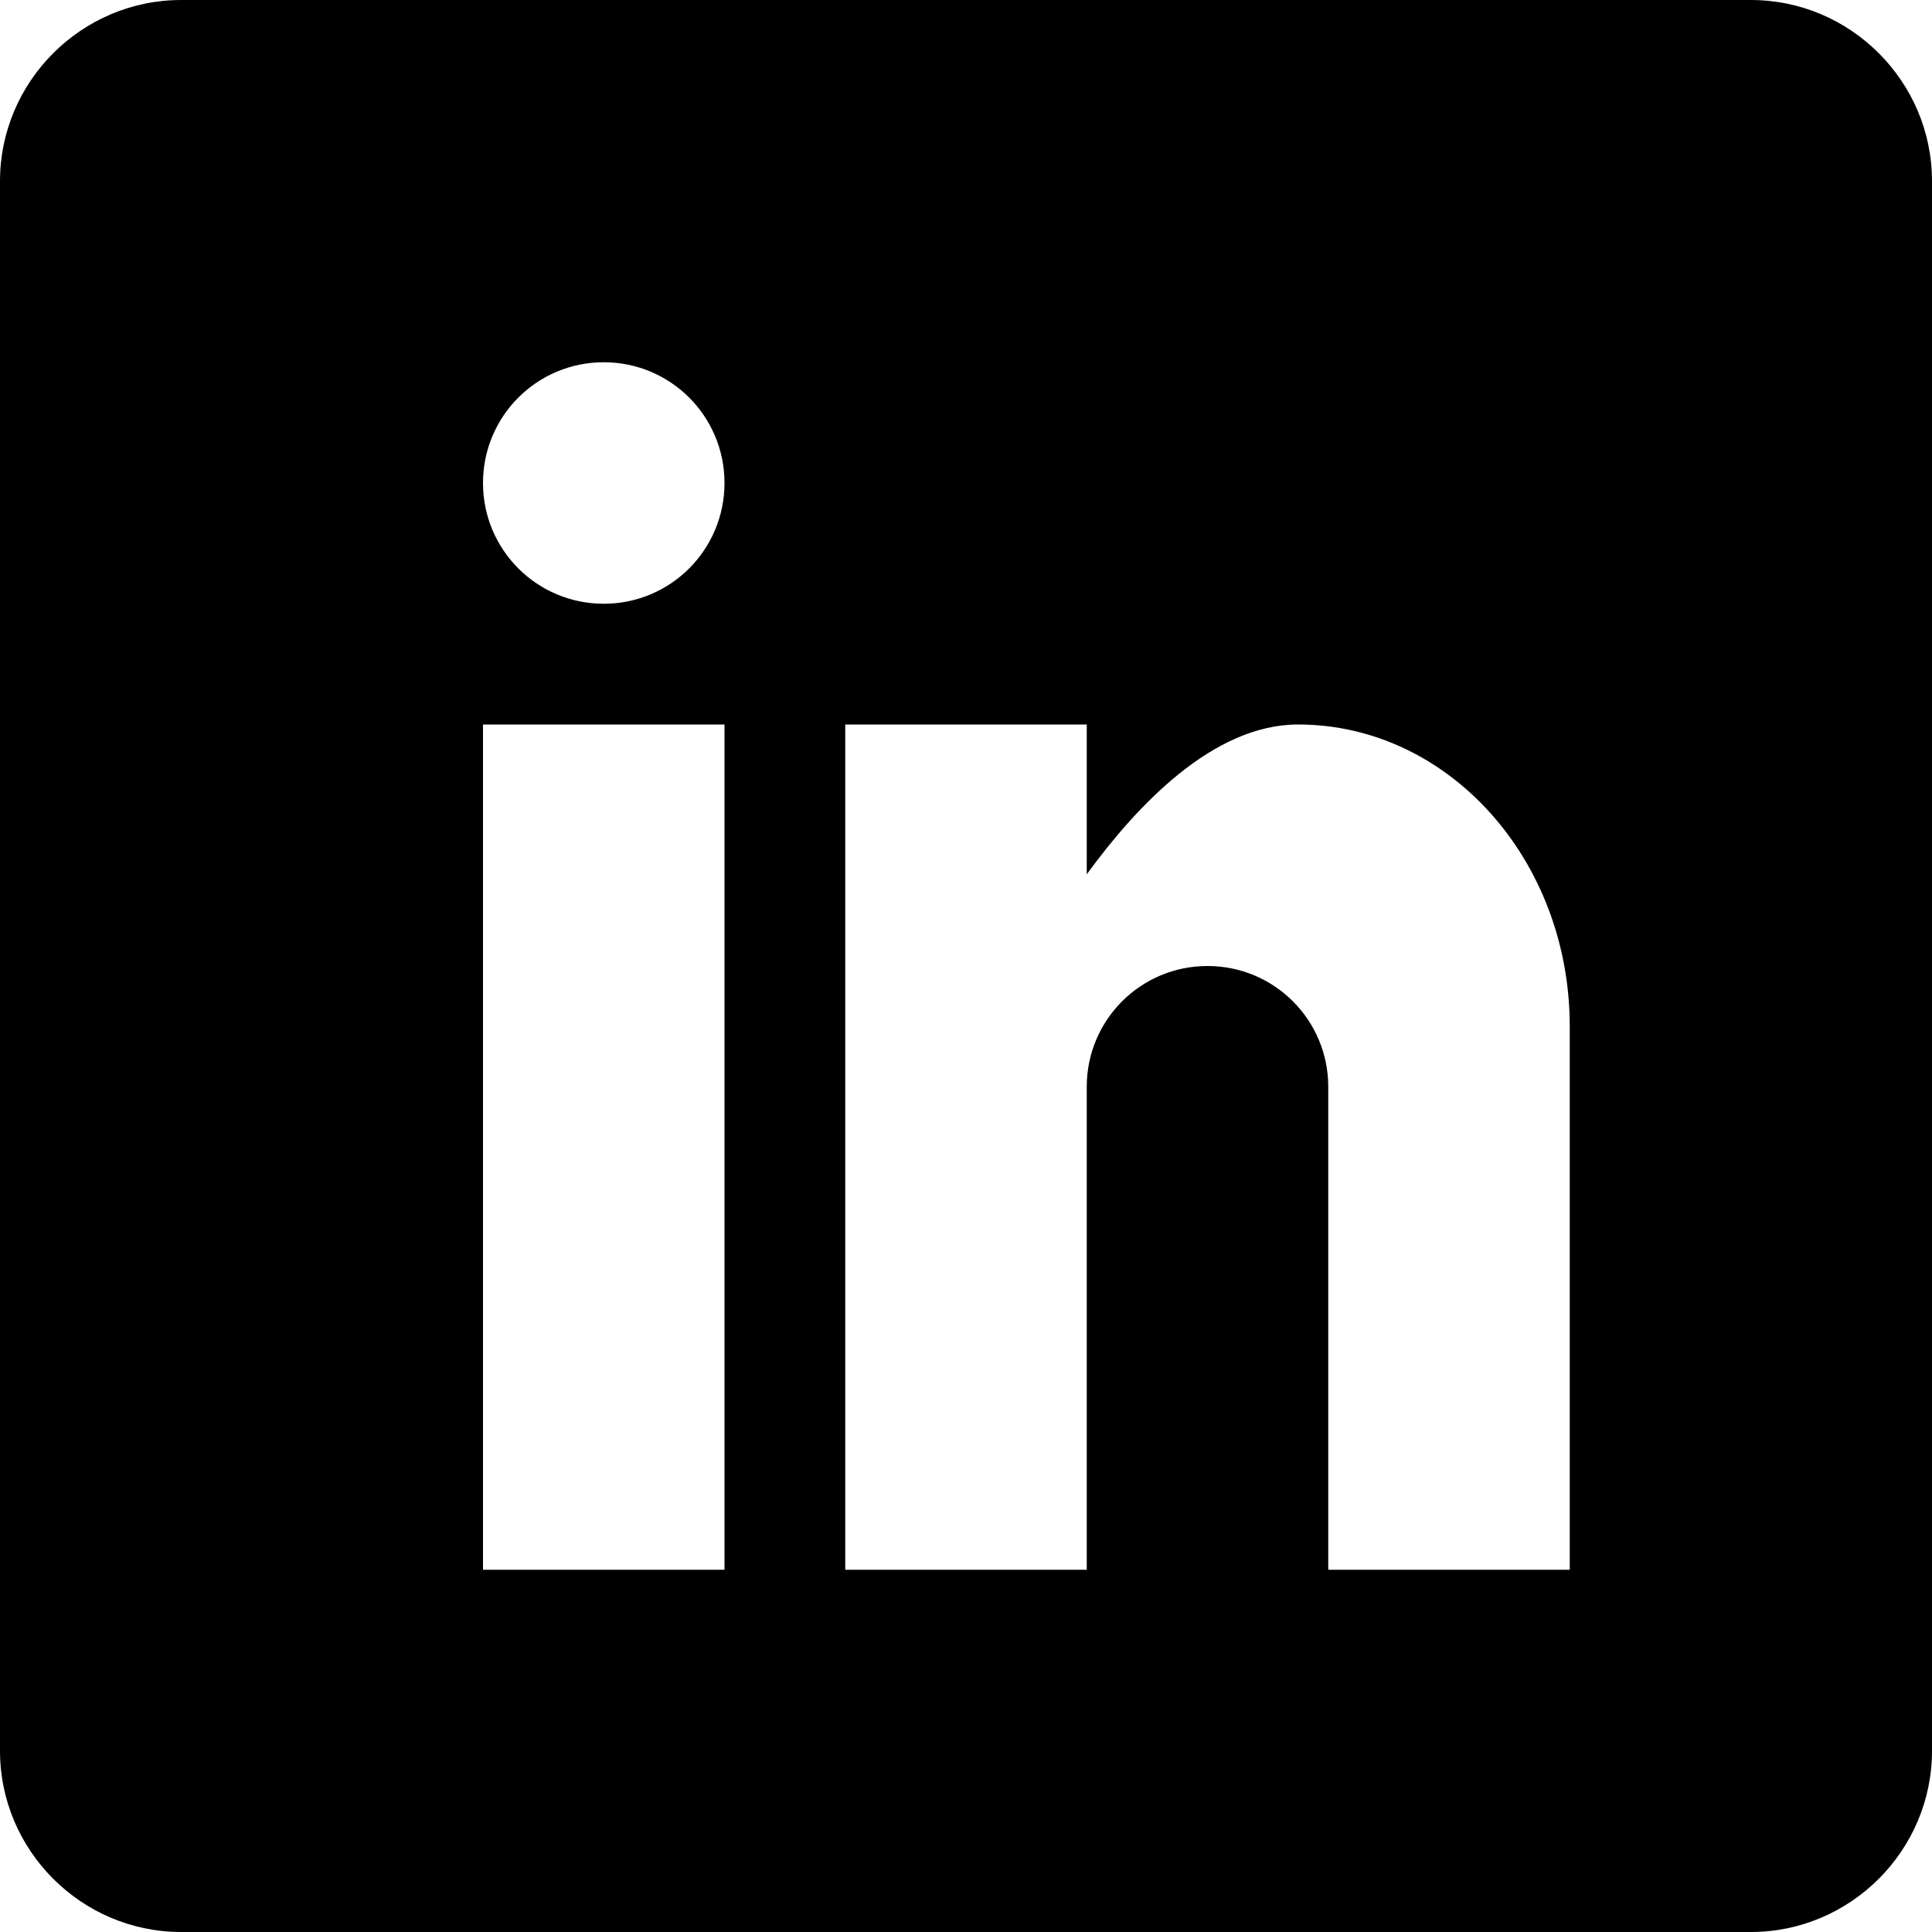
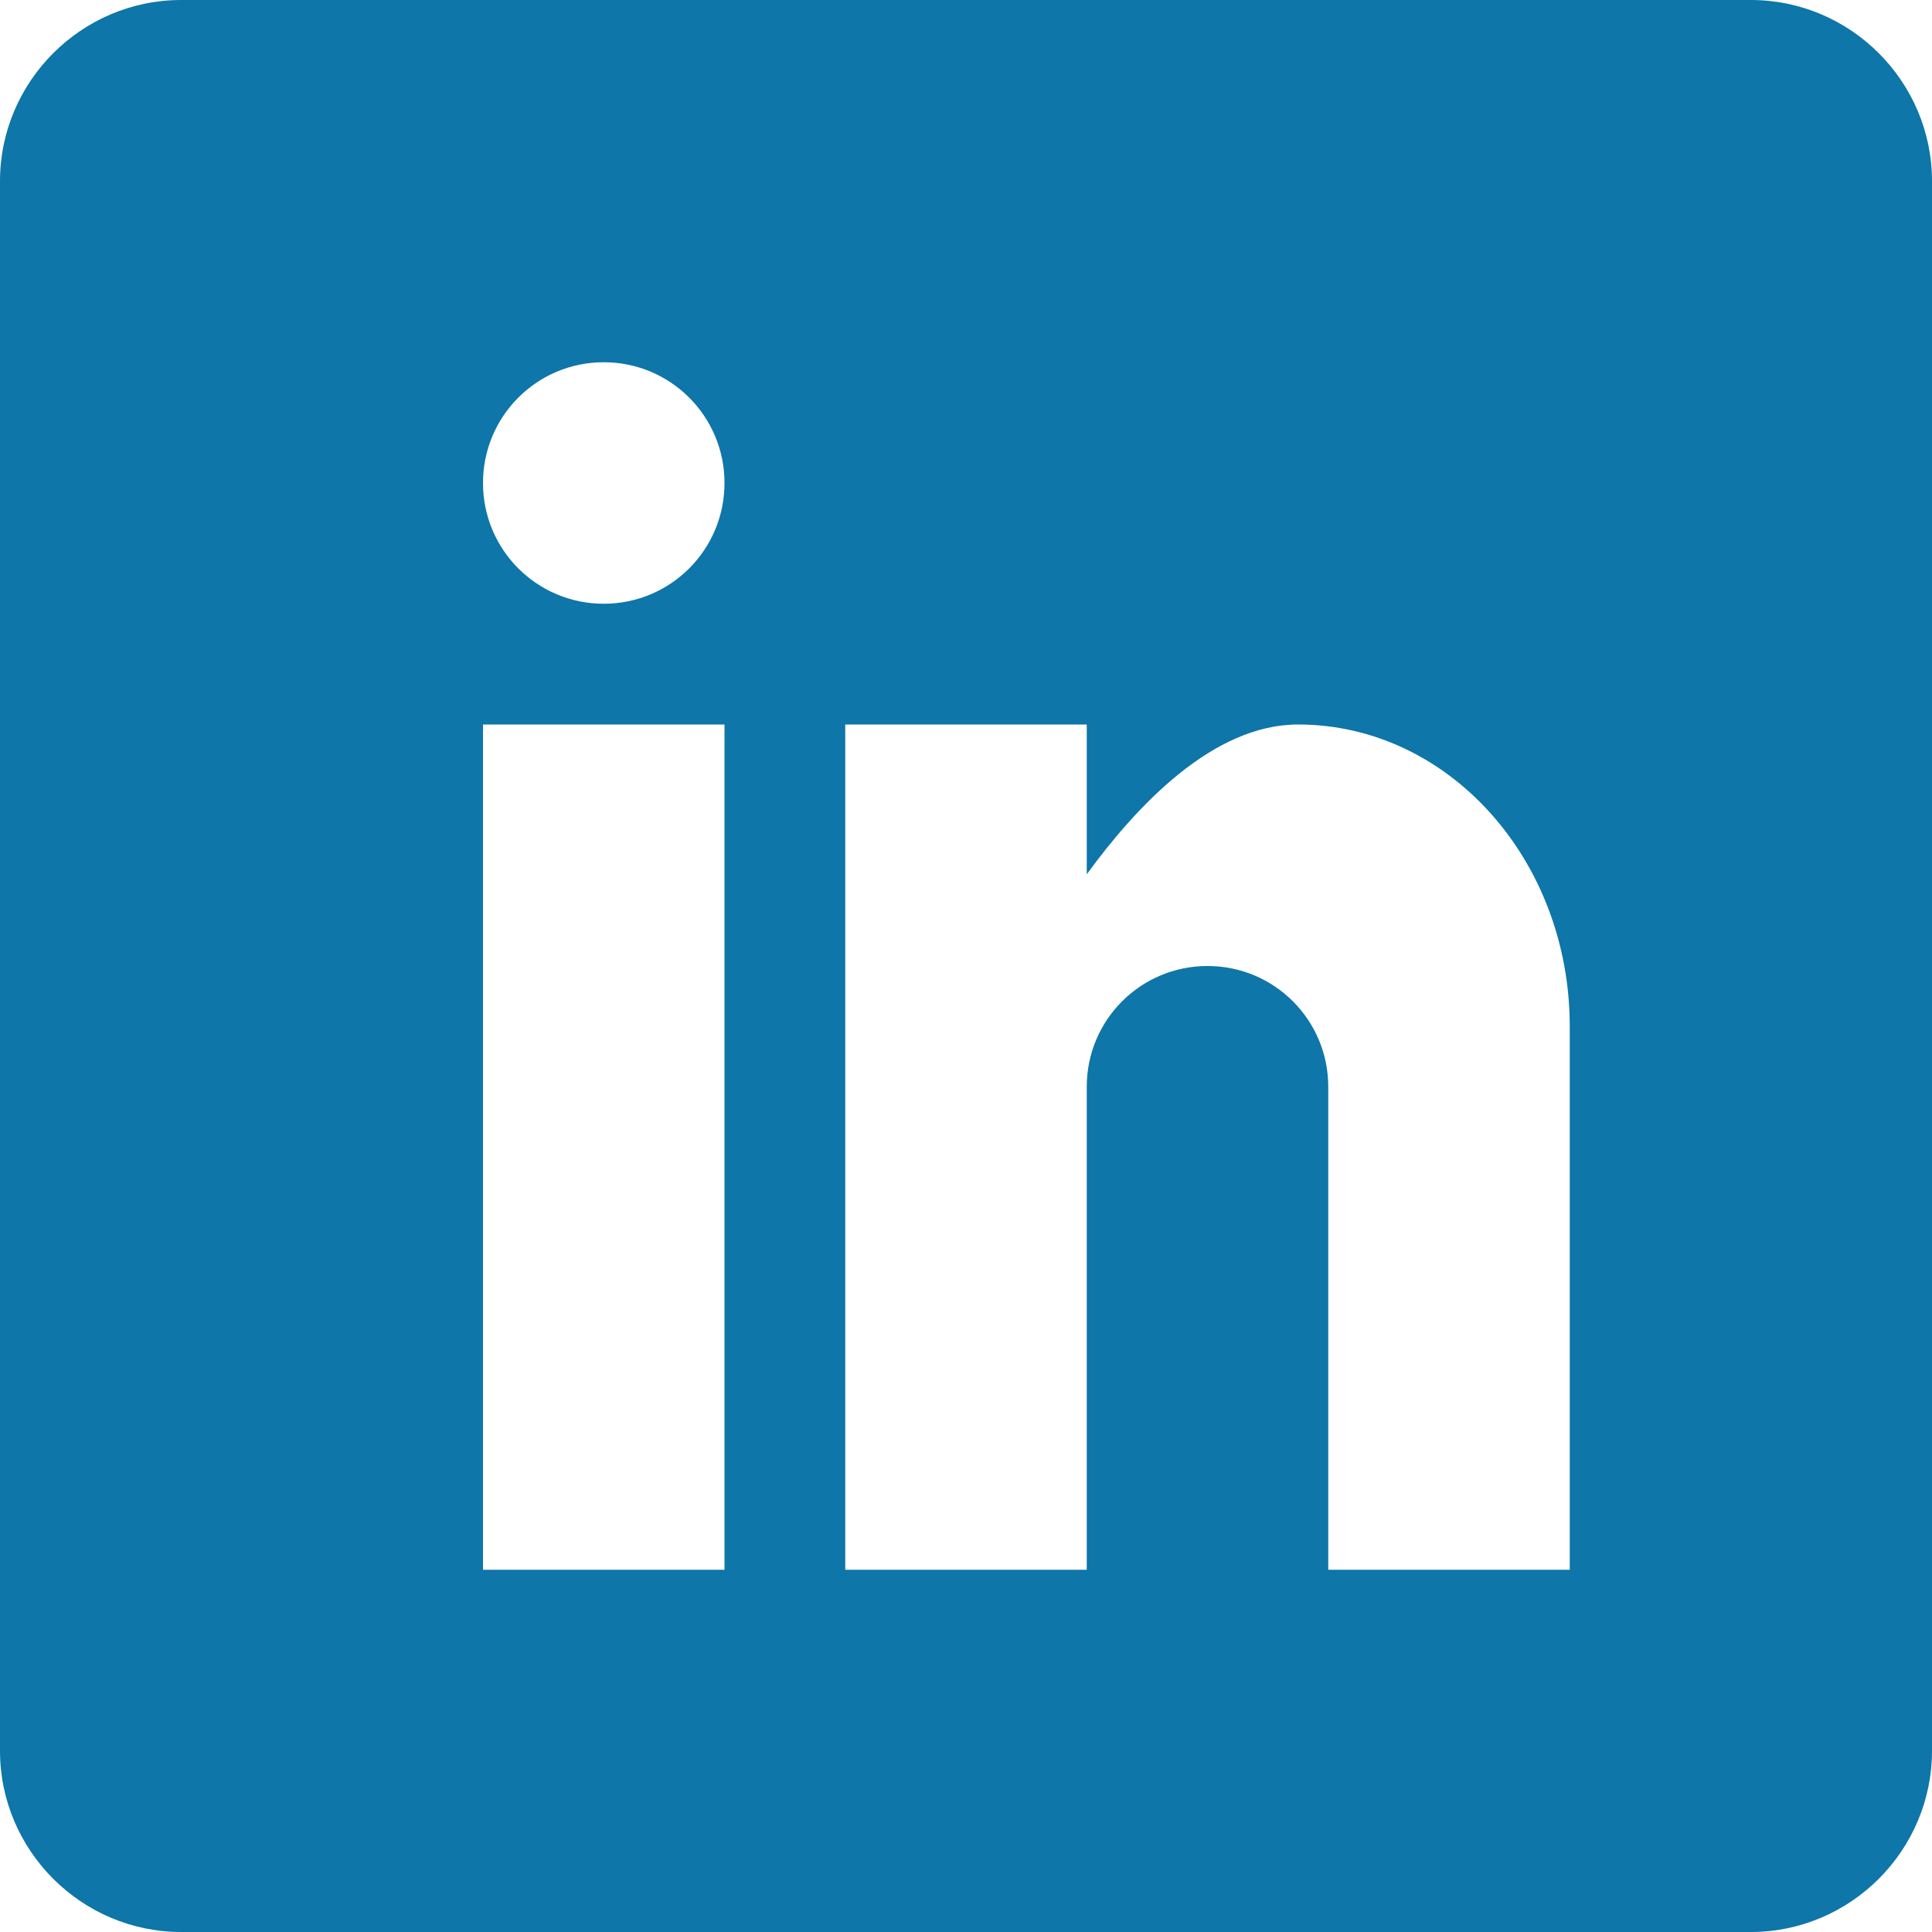
<svg xmlns="http://www.w3.org/2000/svg" version="1.1" width="512" height="512" viewBox="0 0 512 512">
  <g id="icomoon-ignore">
</g>
-   <path d="M464 0h-416c-26.4 0-48 21.6-48 48v416c0 26.4 21.6 48 48 48h416c26.4 0 48-21.6 48-48v-416c0-26.4-21.6-48-48-48zM192 416h-64v-224h64v224zM160 160c-17.7 0-32-14.3-32-32s14.3-32 32-32c17.7 0 32 14.3 32 32s-14.3 32-32 32zM416 416h-64v-128c0-17.7-14.3-32-32-32s-32 14.3-32 32v128h-64v-224h64v39.7c13.2-18.1 33.4-39.7 56-39.7 39.8 0 72 35.8 72 80v144z" />
+   <path fill="#0e76a8" d="M464 0h-416c-26.4 0-48 21.6-48 48v416c0 26.4 21.6 48 48 48h416c26.4 0 48-21.6 48-48v-416c0-26.4-21.6-48-48-48zM192 416h-64v-224h64v224zM160 160c-17.7 0-32-14.3-32-32s14.3-32 32-32c17.7 0 32 14.3 32 32s-14.3 32-32 32zM416 416h-64v-128c0-17.7-14.3-32-32-32s-32 14.3-32 32v128h-64v-224h64v39.7c13.2-18.1 33.4-39.7 56-39.7 39.8 0 72 35.8 72 80v144z" />
</svg>
